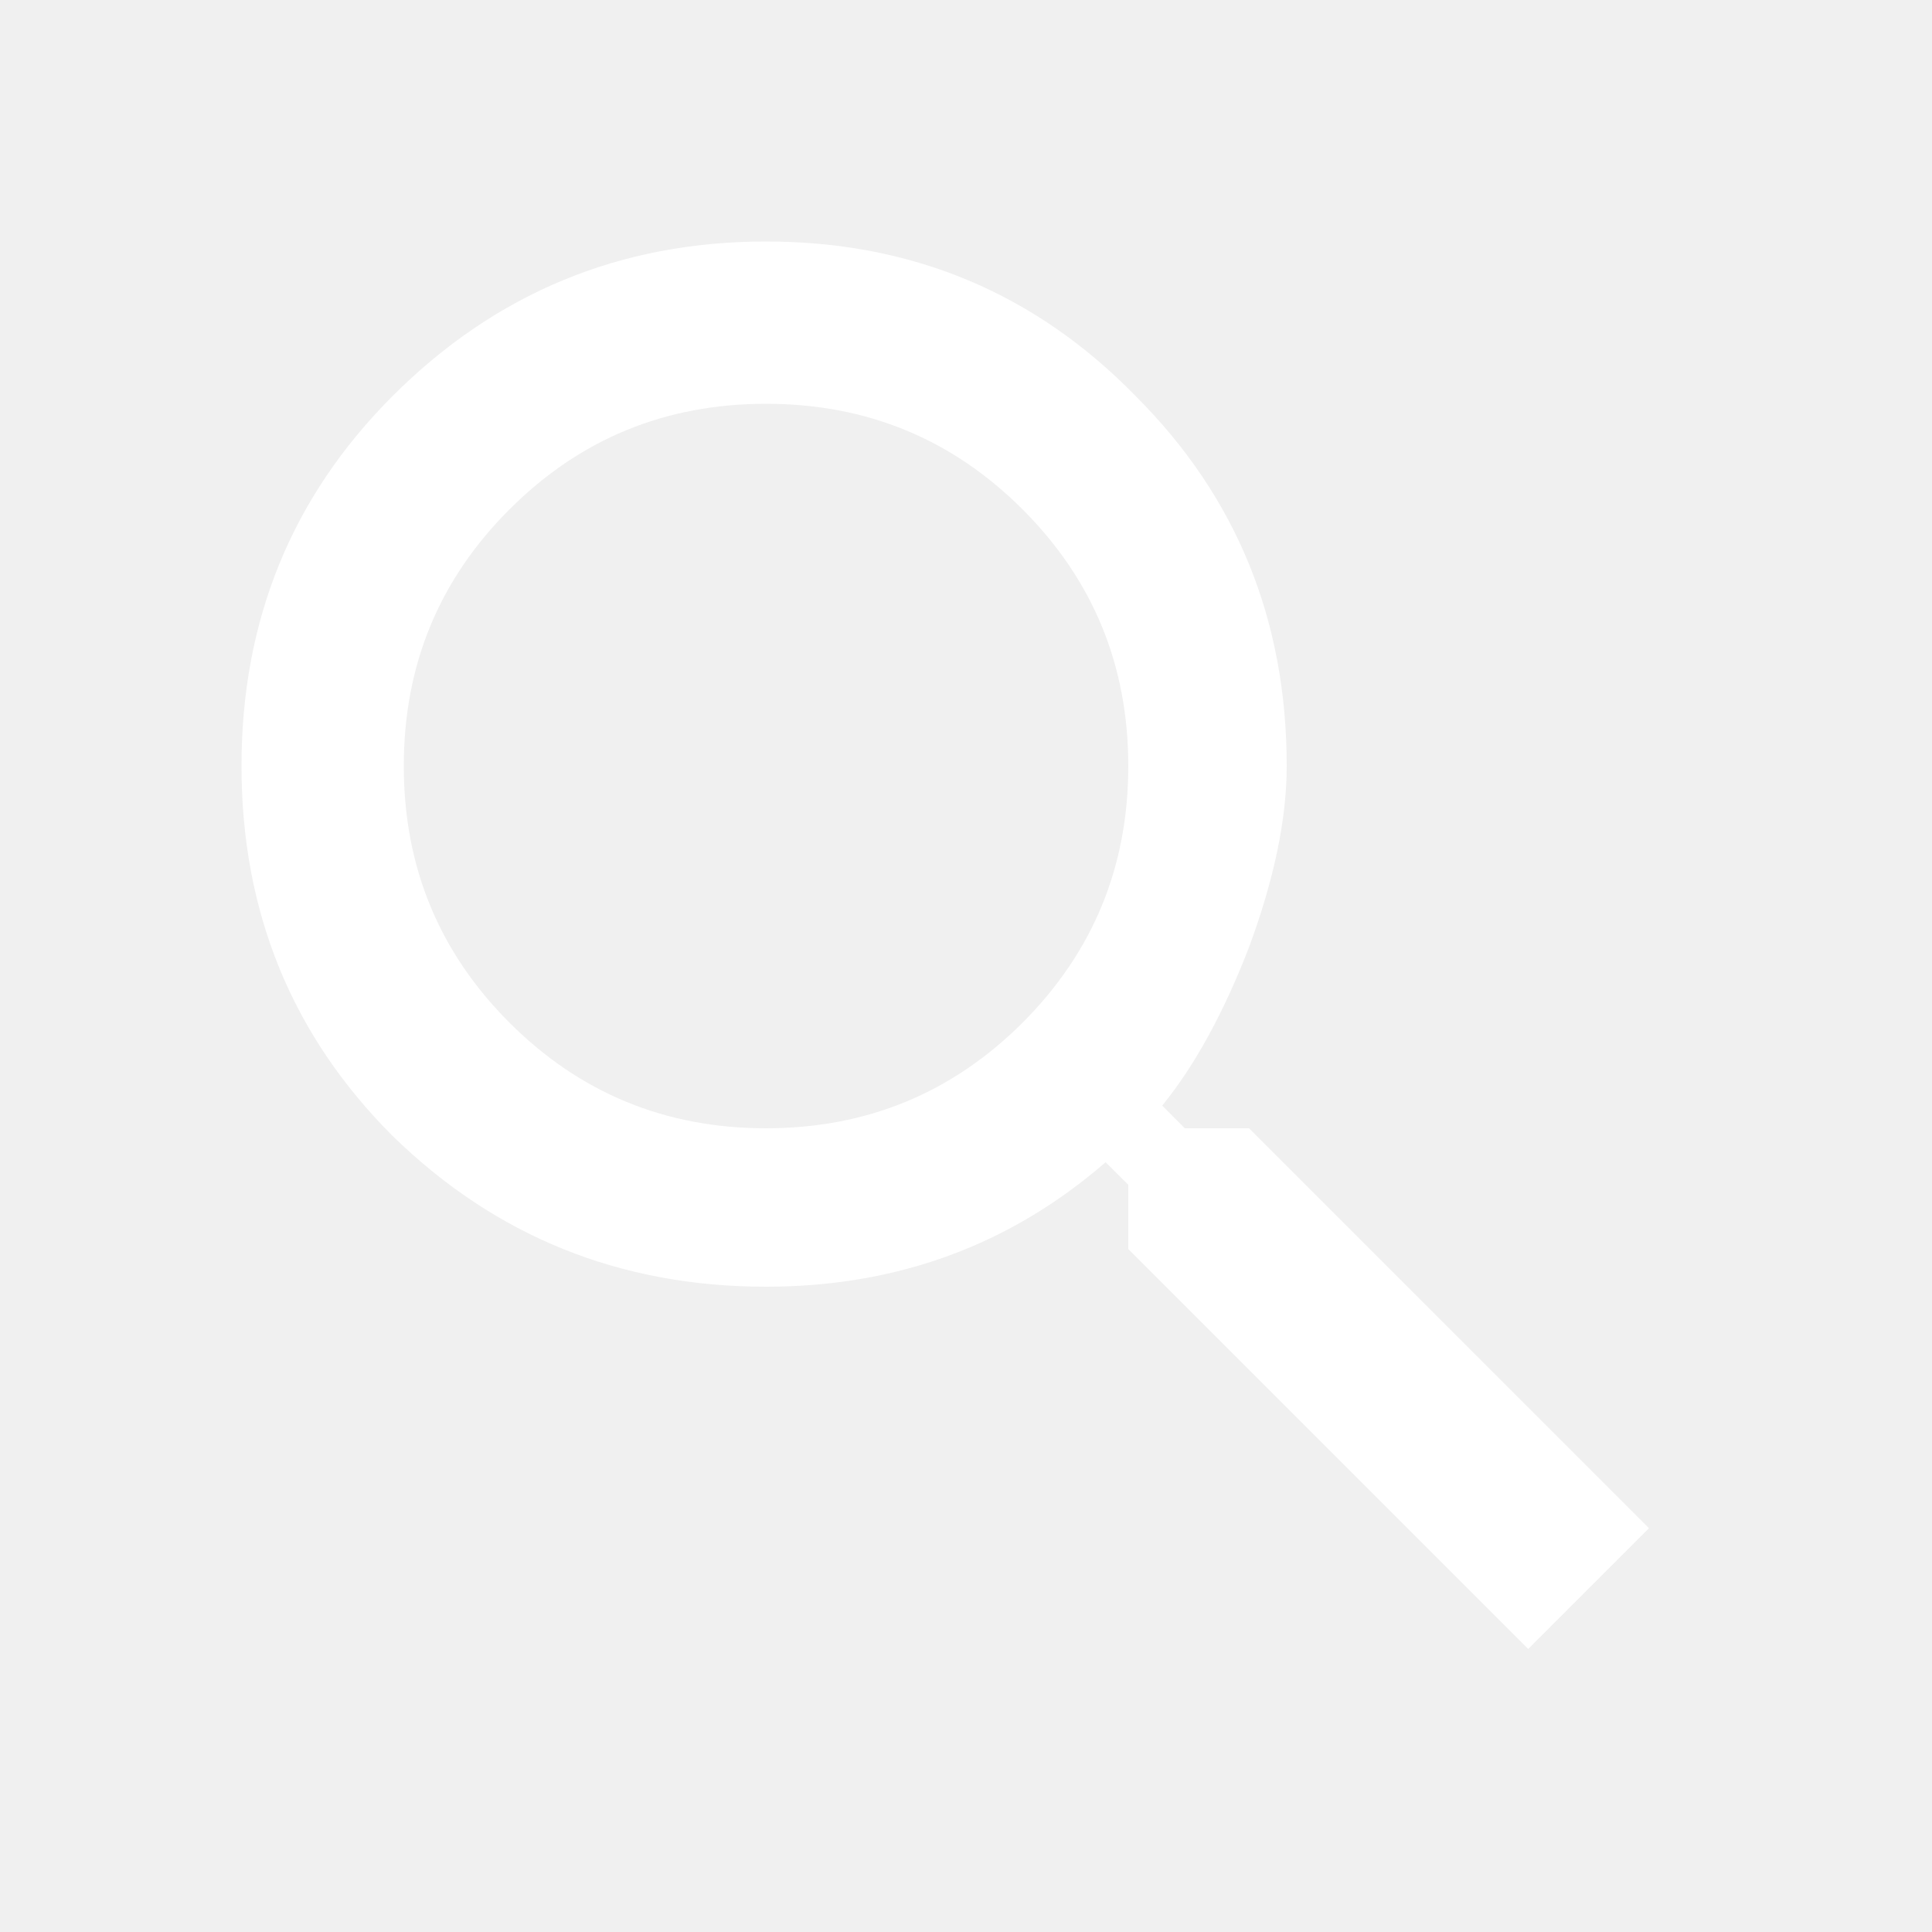
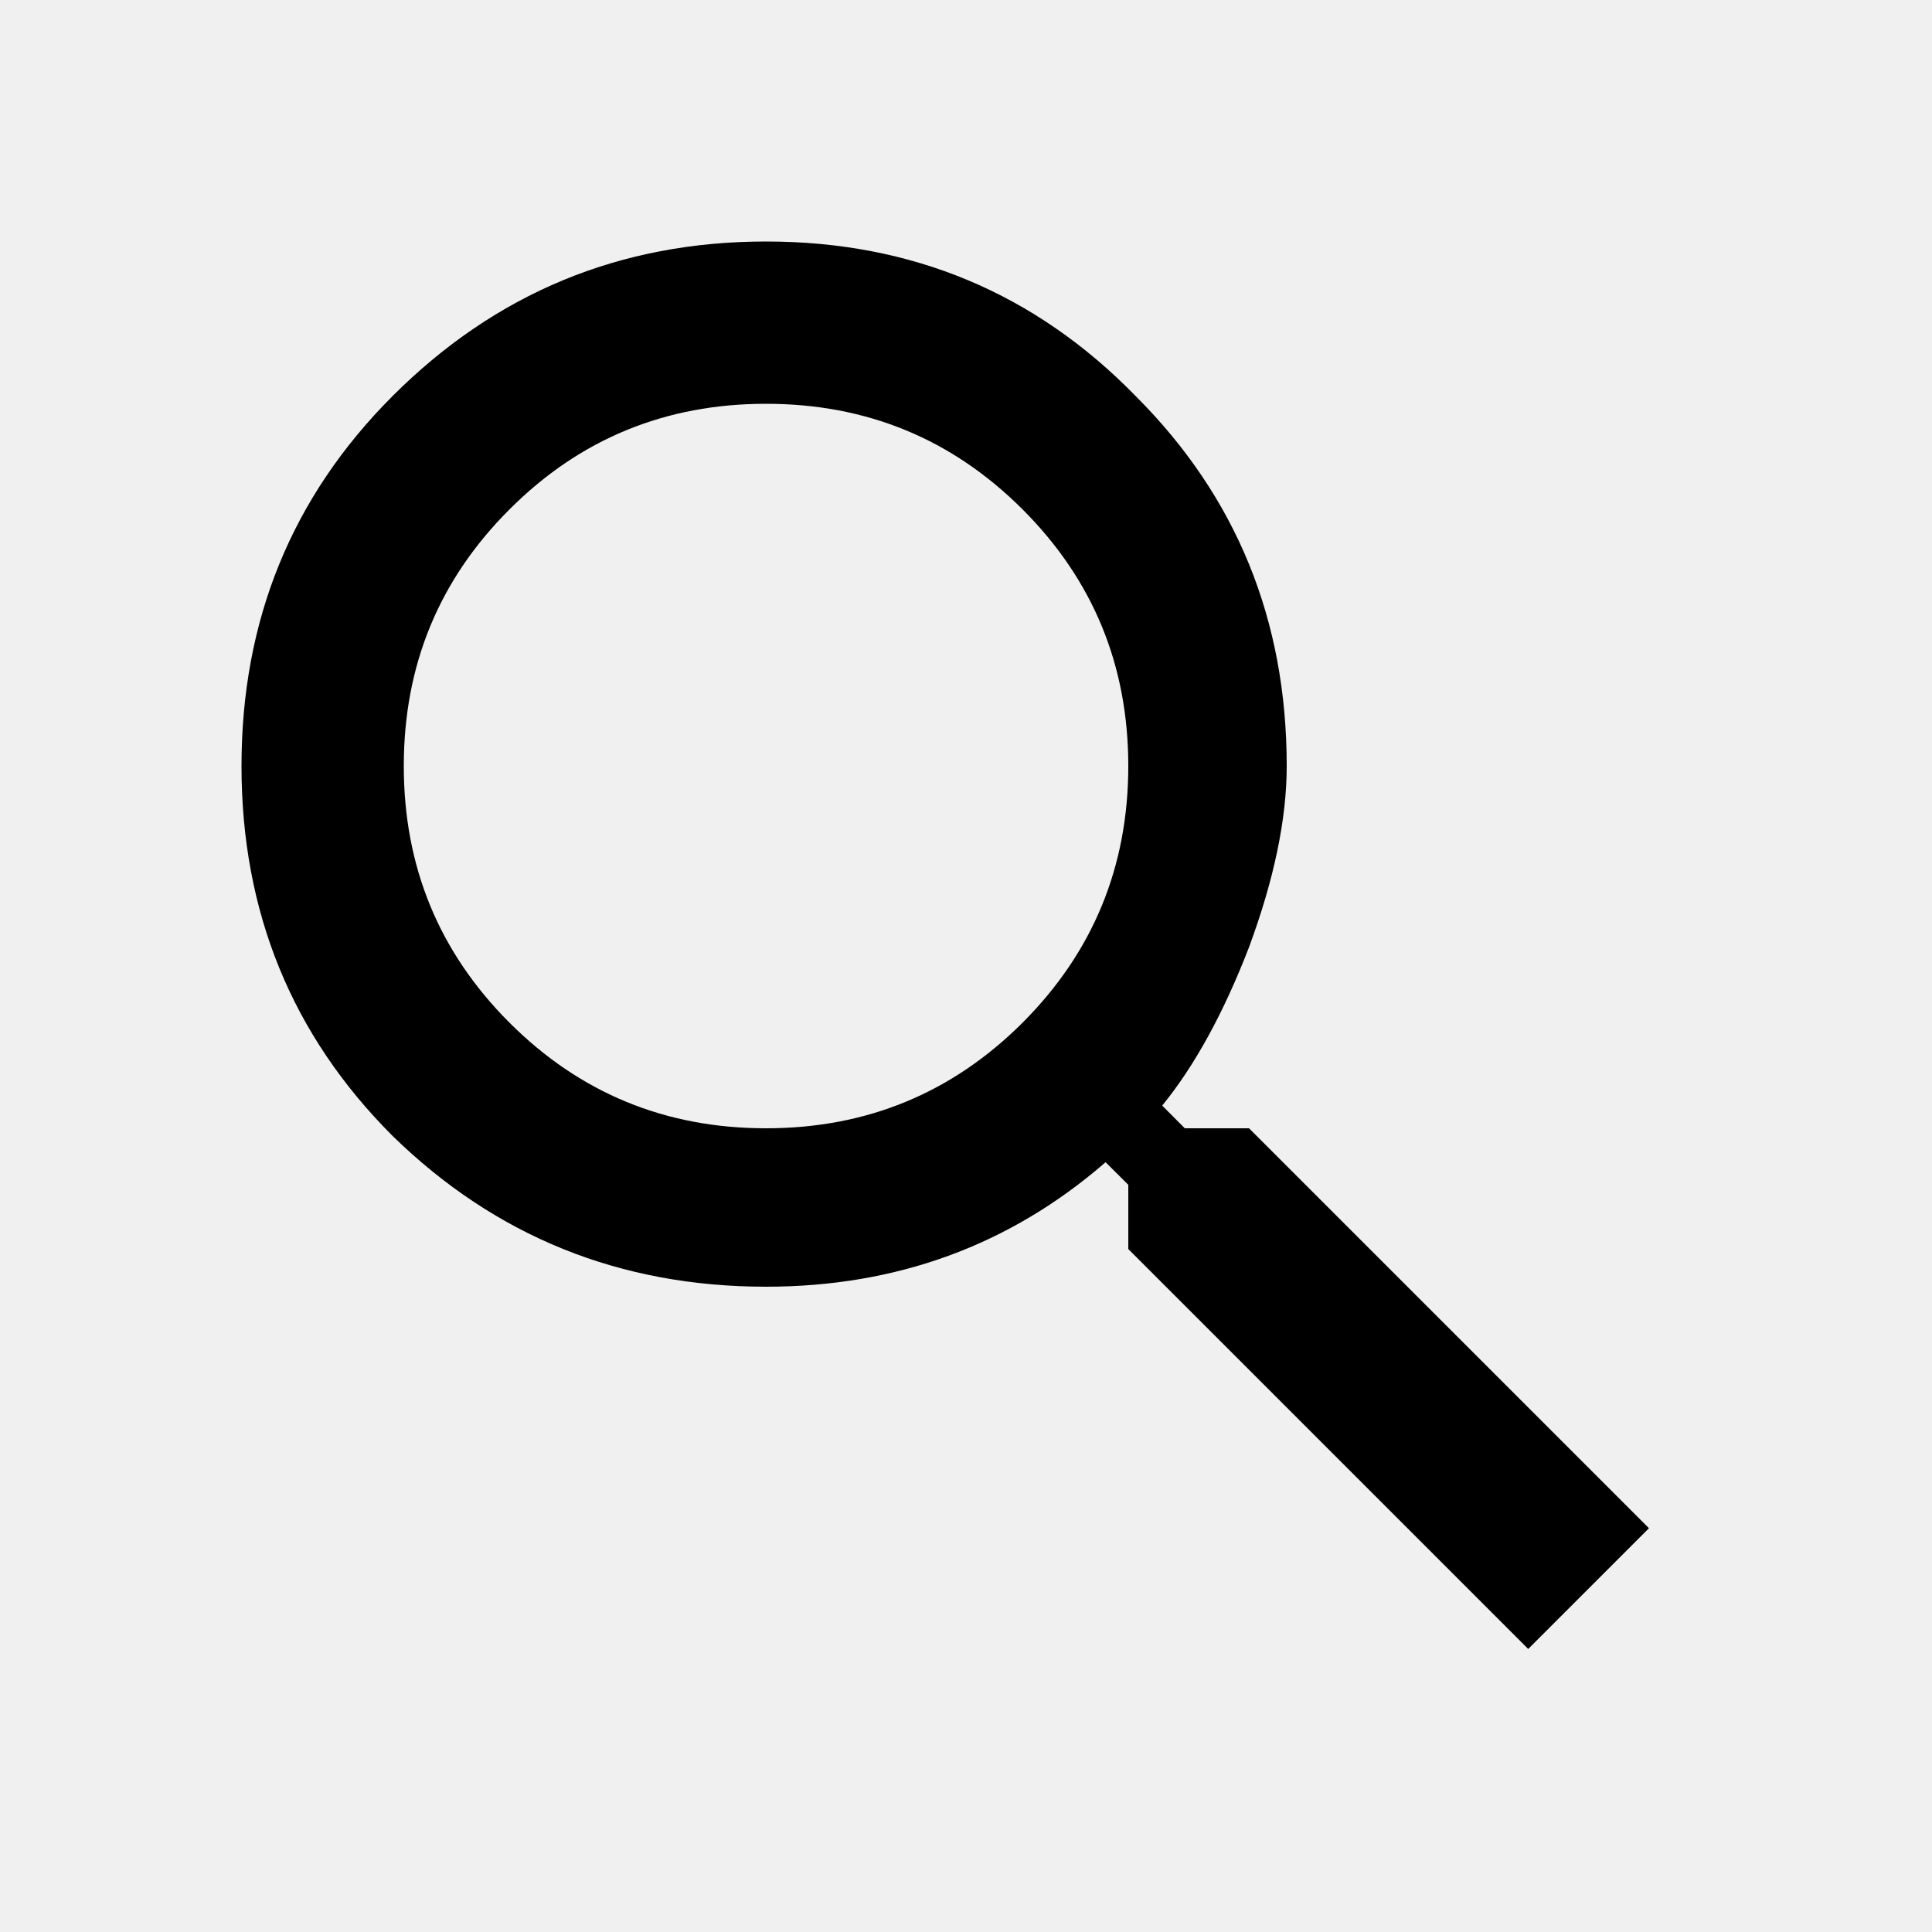
- <svg xmlns="http://www.w3.org/2000/svg" width="16" height="16" viewBox="0 0 16 16" fill="none">
-   <path d="M4.219 8.469C4.802 9.052 5.51 9.344 6.344 9.344C7.177 9.344 7.885 9.052 8.469 8.469C9.052 7.885 9.344 7.177 9.344 6.344C9.344 5.51 9.052 4.802 8.469 4.219C7.885 3.635 7.177 3.344 6.344 3.344C5.51 3.344 4.802 3.635 4.219 4.219C3.635 4.802 3.344 5.51 3.344 6.344C3.344 7.177 3.635 7.885 4.219 8.469ZM10.344 9.344L13.656 12.656L12.656 13.656L9.344 10.344V9.812L9.156 9.625C8.365 10.312 7.427 10.656 6.344 10.656C5.135 10.656 4.104 10.24 3.25 9.406C2.417 8.573 2 7.552 2 6.344C2 5.135 2.417 4.115 3.25 3.281C4.104 2.427 5.135 2 6.344 2C7.552 2 8.573 2.427 9.406 3.281C10.24 4.115 10.656 5.135 10.656 6.344C10.656 6.781 10.552 7.281 10.344 7.844C10.135 8.385 9.896 8.823 9.625 9.156L9.812 9.344H10.344Z" fill="white" />
+ <svg xmlns="http://www.w3.org/2000/svg" width="16" height="16" viewBox="0 0 16 16" fill="none" id="search">
+   <path d="M4.219 8.469C4.802 9.052 5.51 9.344 6.344 9.344C7.177 9.344 7.885 9.052 8.469 8.469C9.052 7.885 9.344 7.177 9.344 6.344C9.344 5.51 9.052 4.802 8.469 4.219C7.885 3.635 7.177 3.344 6.344 3.344C5.51 3.344 4.802 3.635 4.219 4.219C3.635 4.802 3.344 5.51 3.344 6.344C3.344 7.177 3.635 7.885 4.219 8.469ZM10.344 9.344L13.656 12.656L12.656 13.656L9.344 10.344V9.812L9.156 9.625C8.365 10.312 7.427 10.656 6.344 10.656C5.135 10.656 4.104 10.24 3.25 9.406C2.417 8.573 2 7.552 2 6.344C2 5.135 2.417 4.115 3.25 3.281C4.104 2.427 5.135 2 6.344 2C7.552 2 8.573 2.427 9.406 3.281C10.24 4.115 10.656 5.135 10.656 6.344C10.656 6.781 10.552 7.281 10.344 7.844C10.135 8.385 9.896 8.823 9.625 9.156L9.812 9.344H10.344Z" fill="currentColor" />
</svg>
